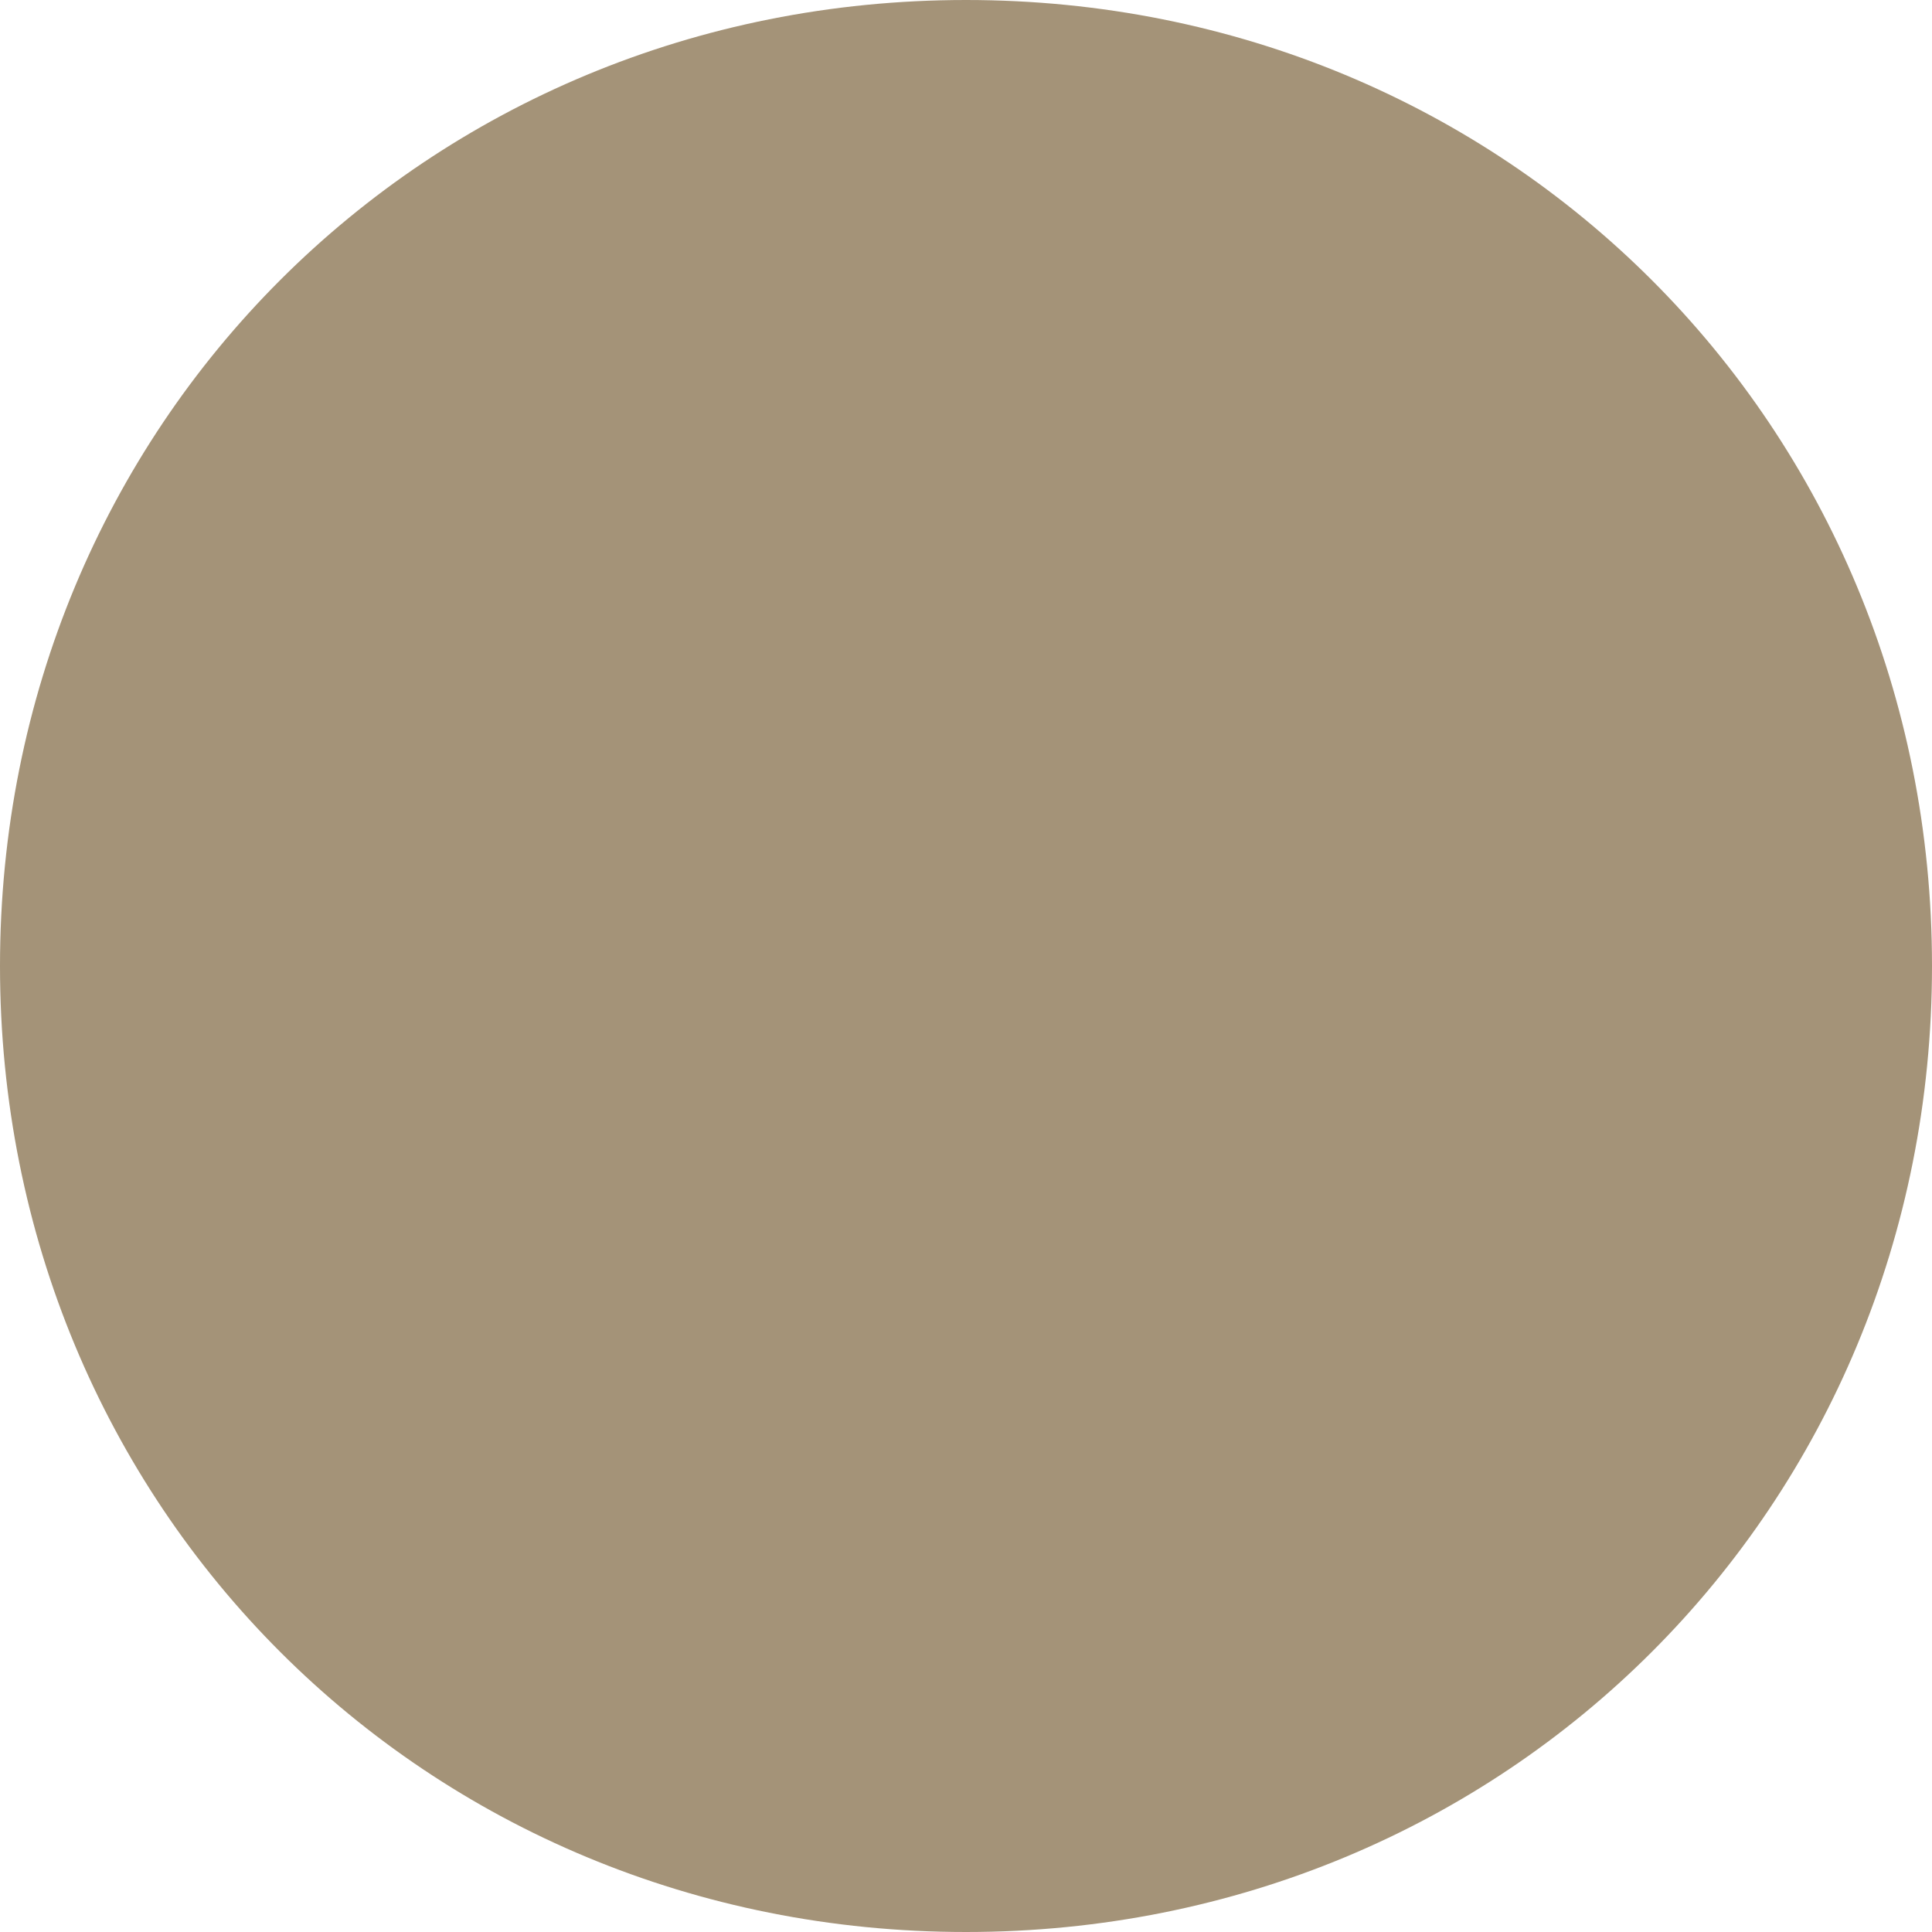
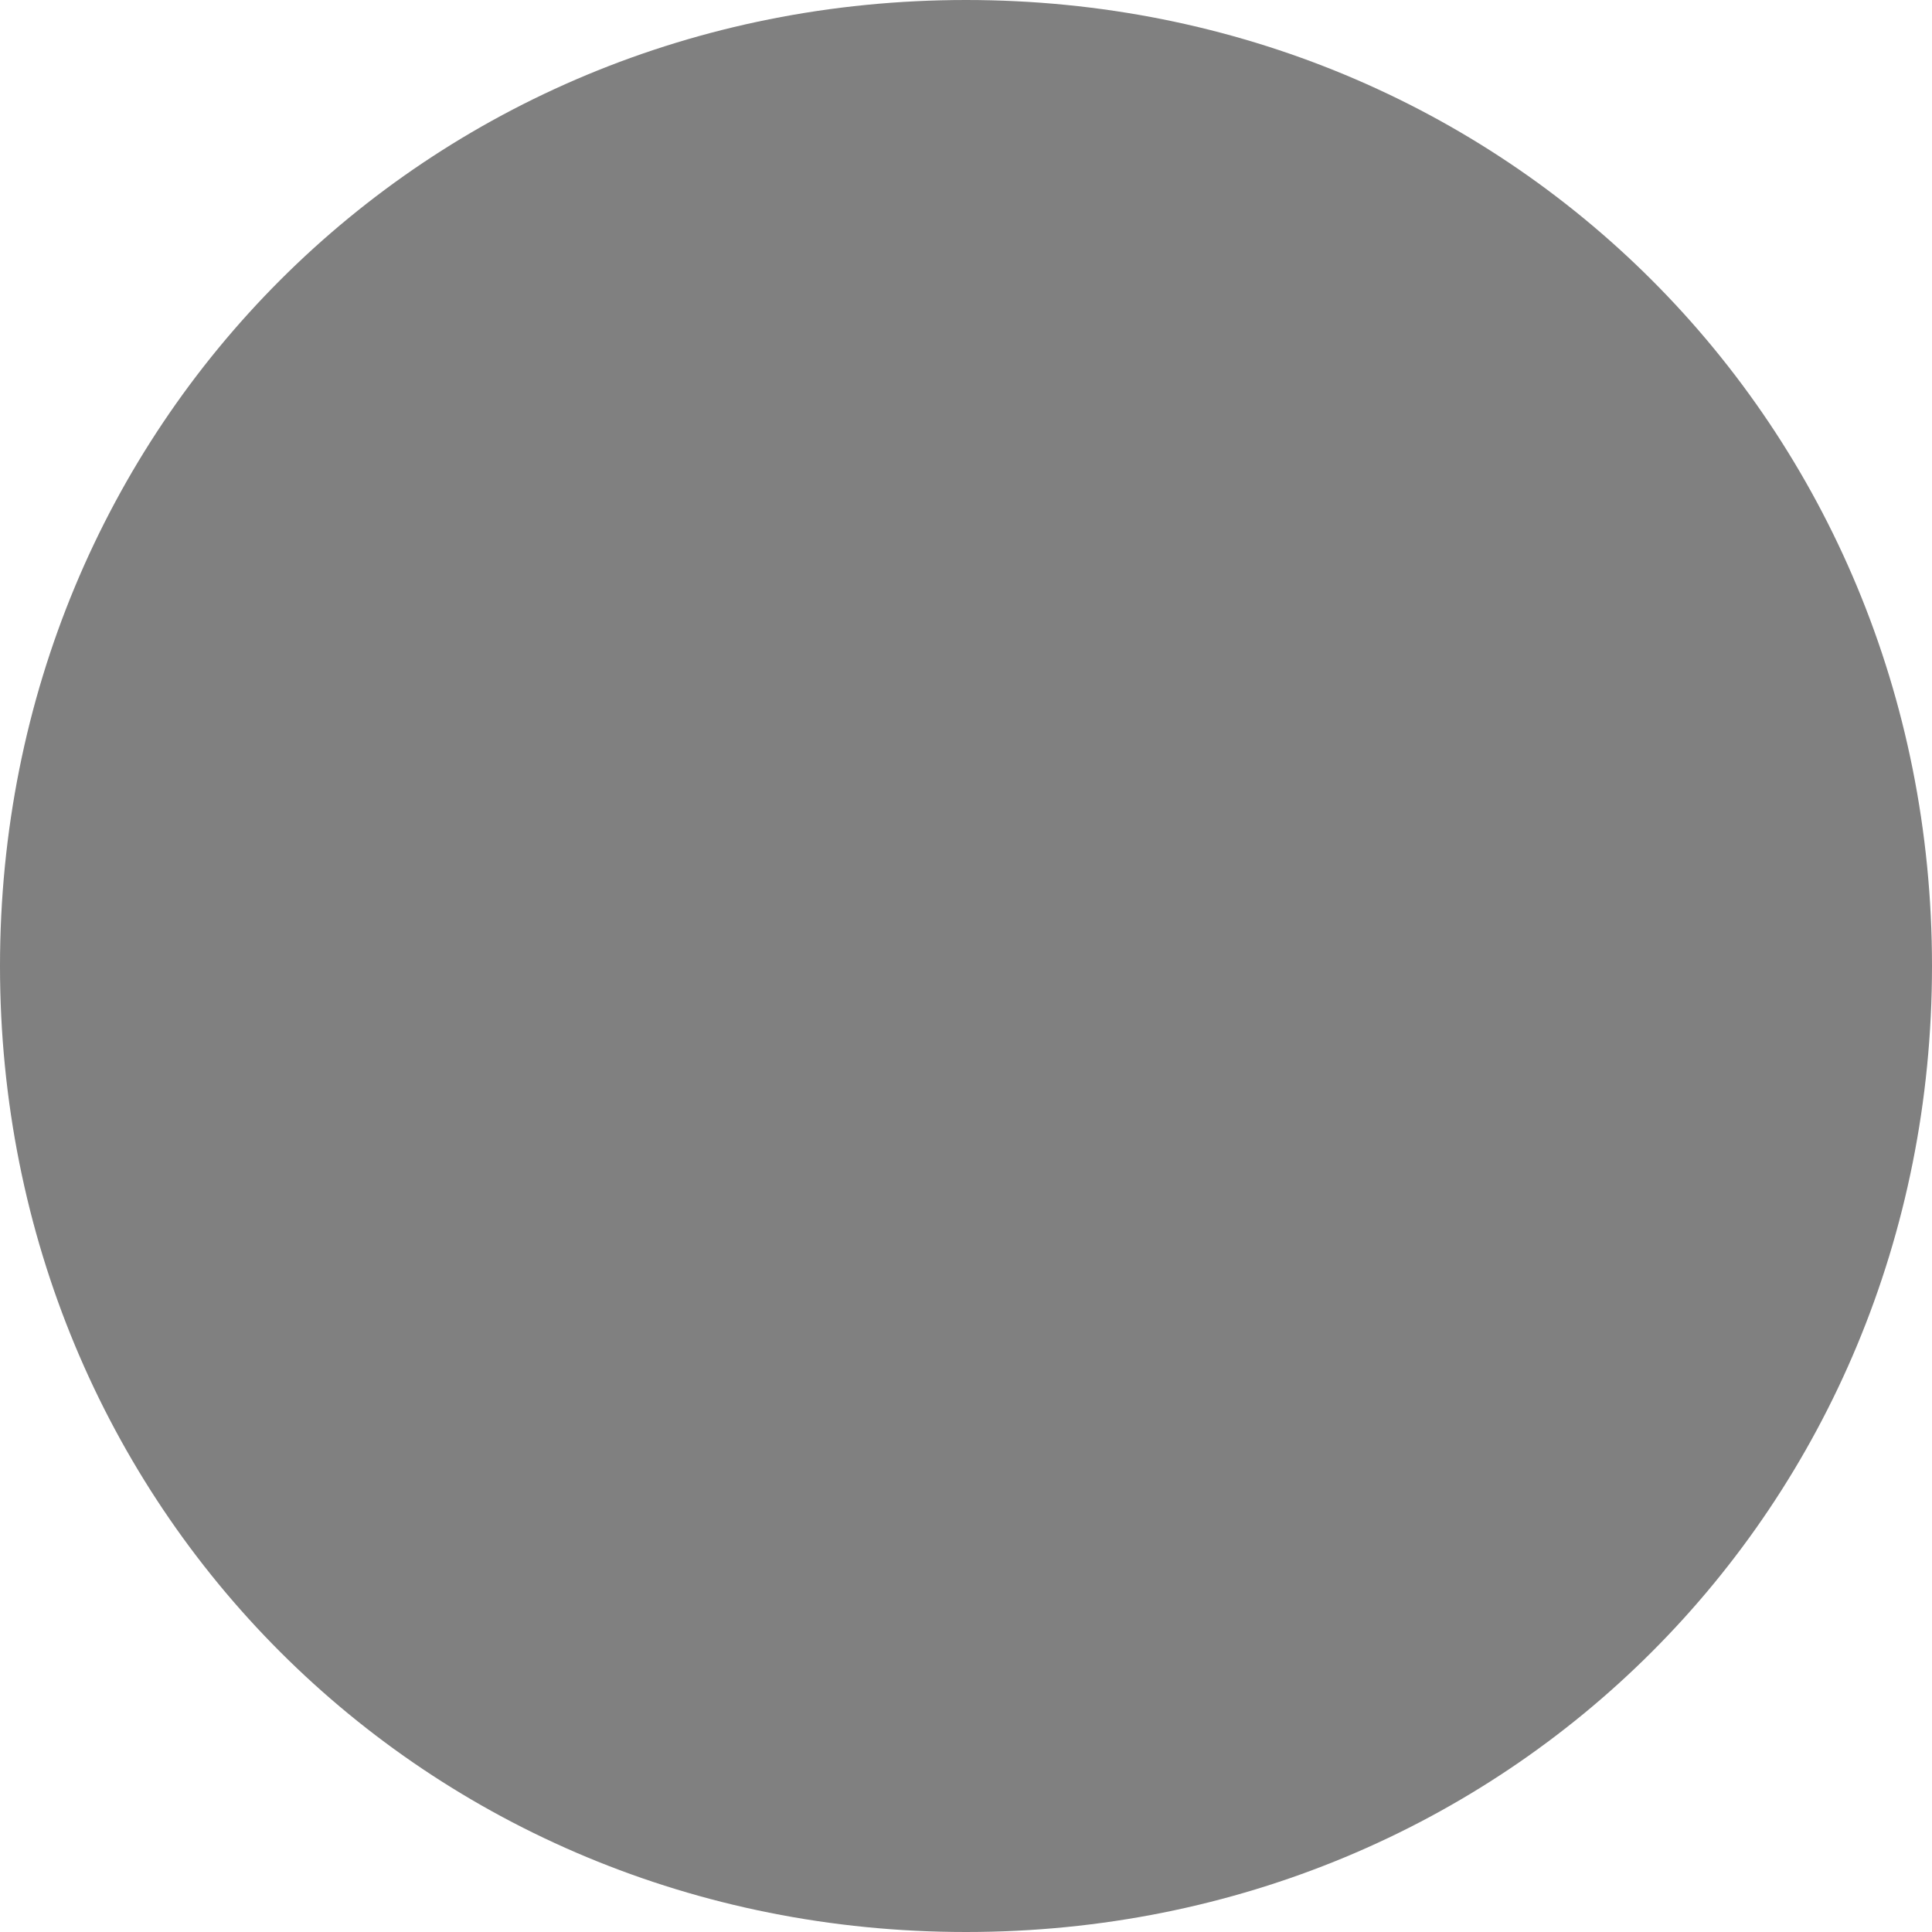
- <svg xmlns="http://www.w3.org/2000/svg" version="1.1" width="16px" height="16px">
-   <g transform="matrix(1 0 0 1 -8 -170 )">
-     <path d="M 16 170  C 20.48 170  24 173.52  24 178  C 24 182.48  20.48 186  16 186  C 11.52 186  8 182.48  8 178  C 8 173.52  11.52 170  16 170  Z " fill-rule="nonzero" fill="#a49378" stroke="none" />
+ <svg xmlns="http://www.w3.org/2000/svg" version="1.1" width="32px" height="32px">
+   <g transform="matrix(1 0 0 1 -932 -1129 )">
+     <path d="M 948 1129  C 956.96 1129  964 1136.04  964 1145  C 964 1153.96  956.96 1161  948 1161  C 939.04 1161  932 1153.96  932 1145  C 932 1136.04  939.04 1129  948 1129  Z " fill-rule="nonzero" fill="#000000" stroke="none" fill-opacity="0.498" />
  </g>
</svg>
